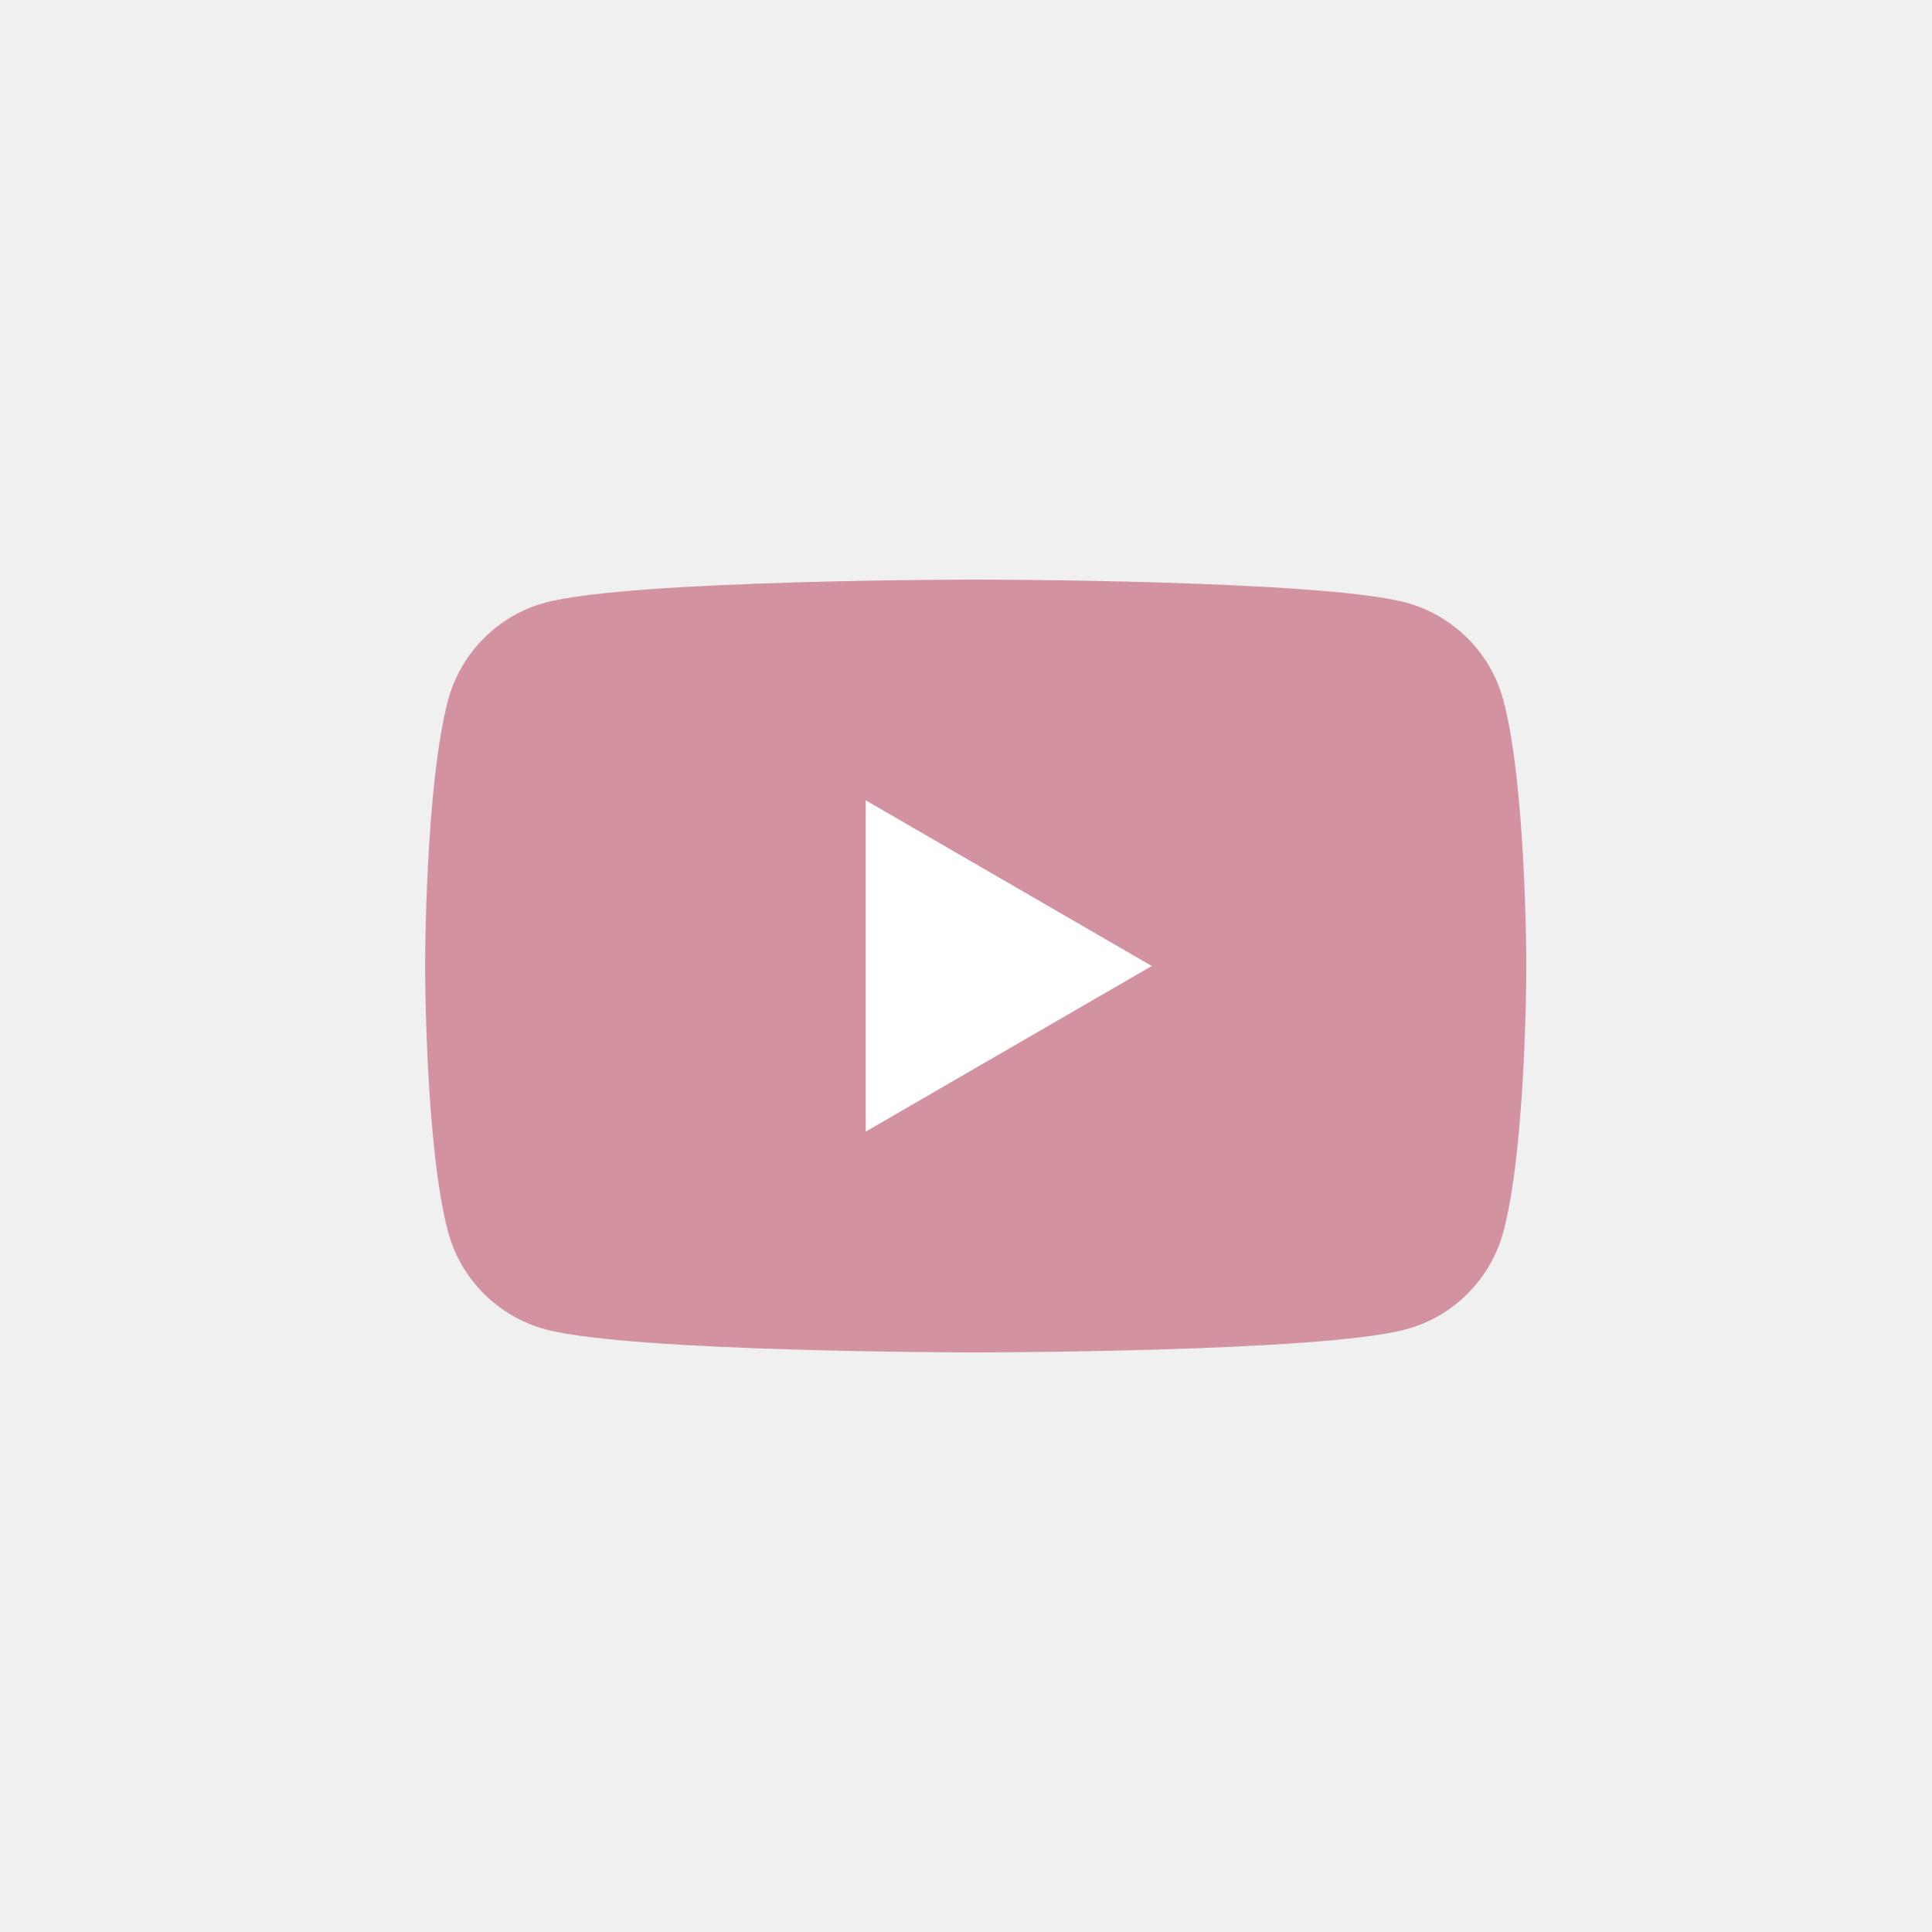
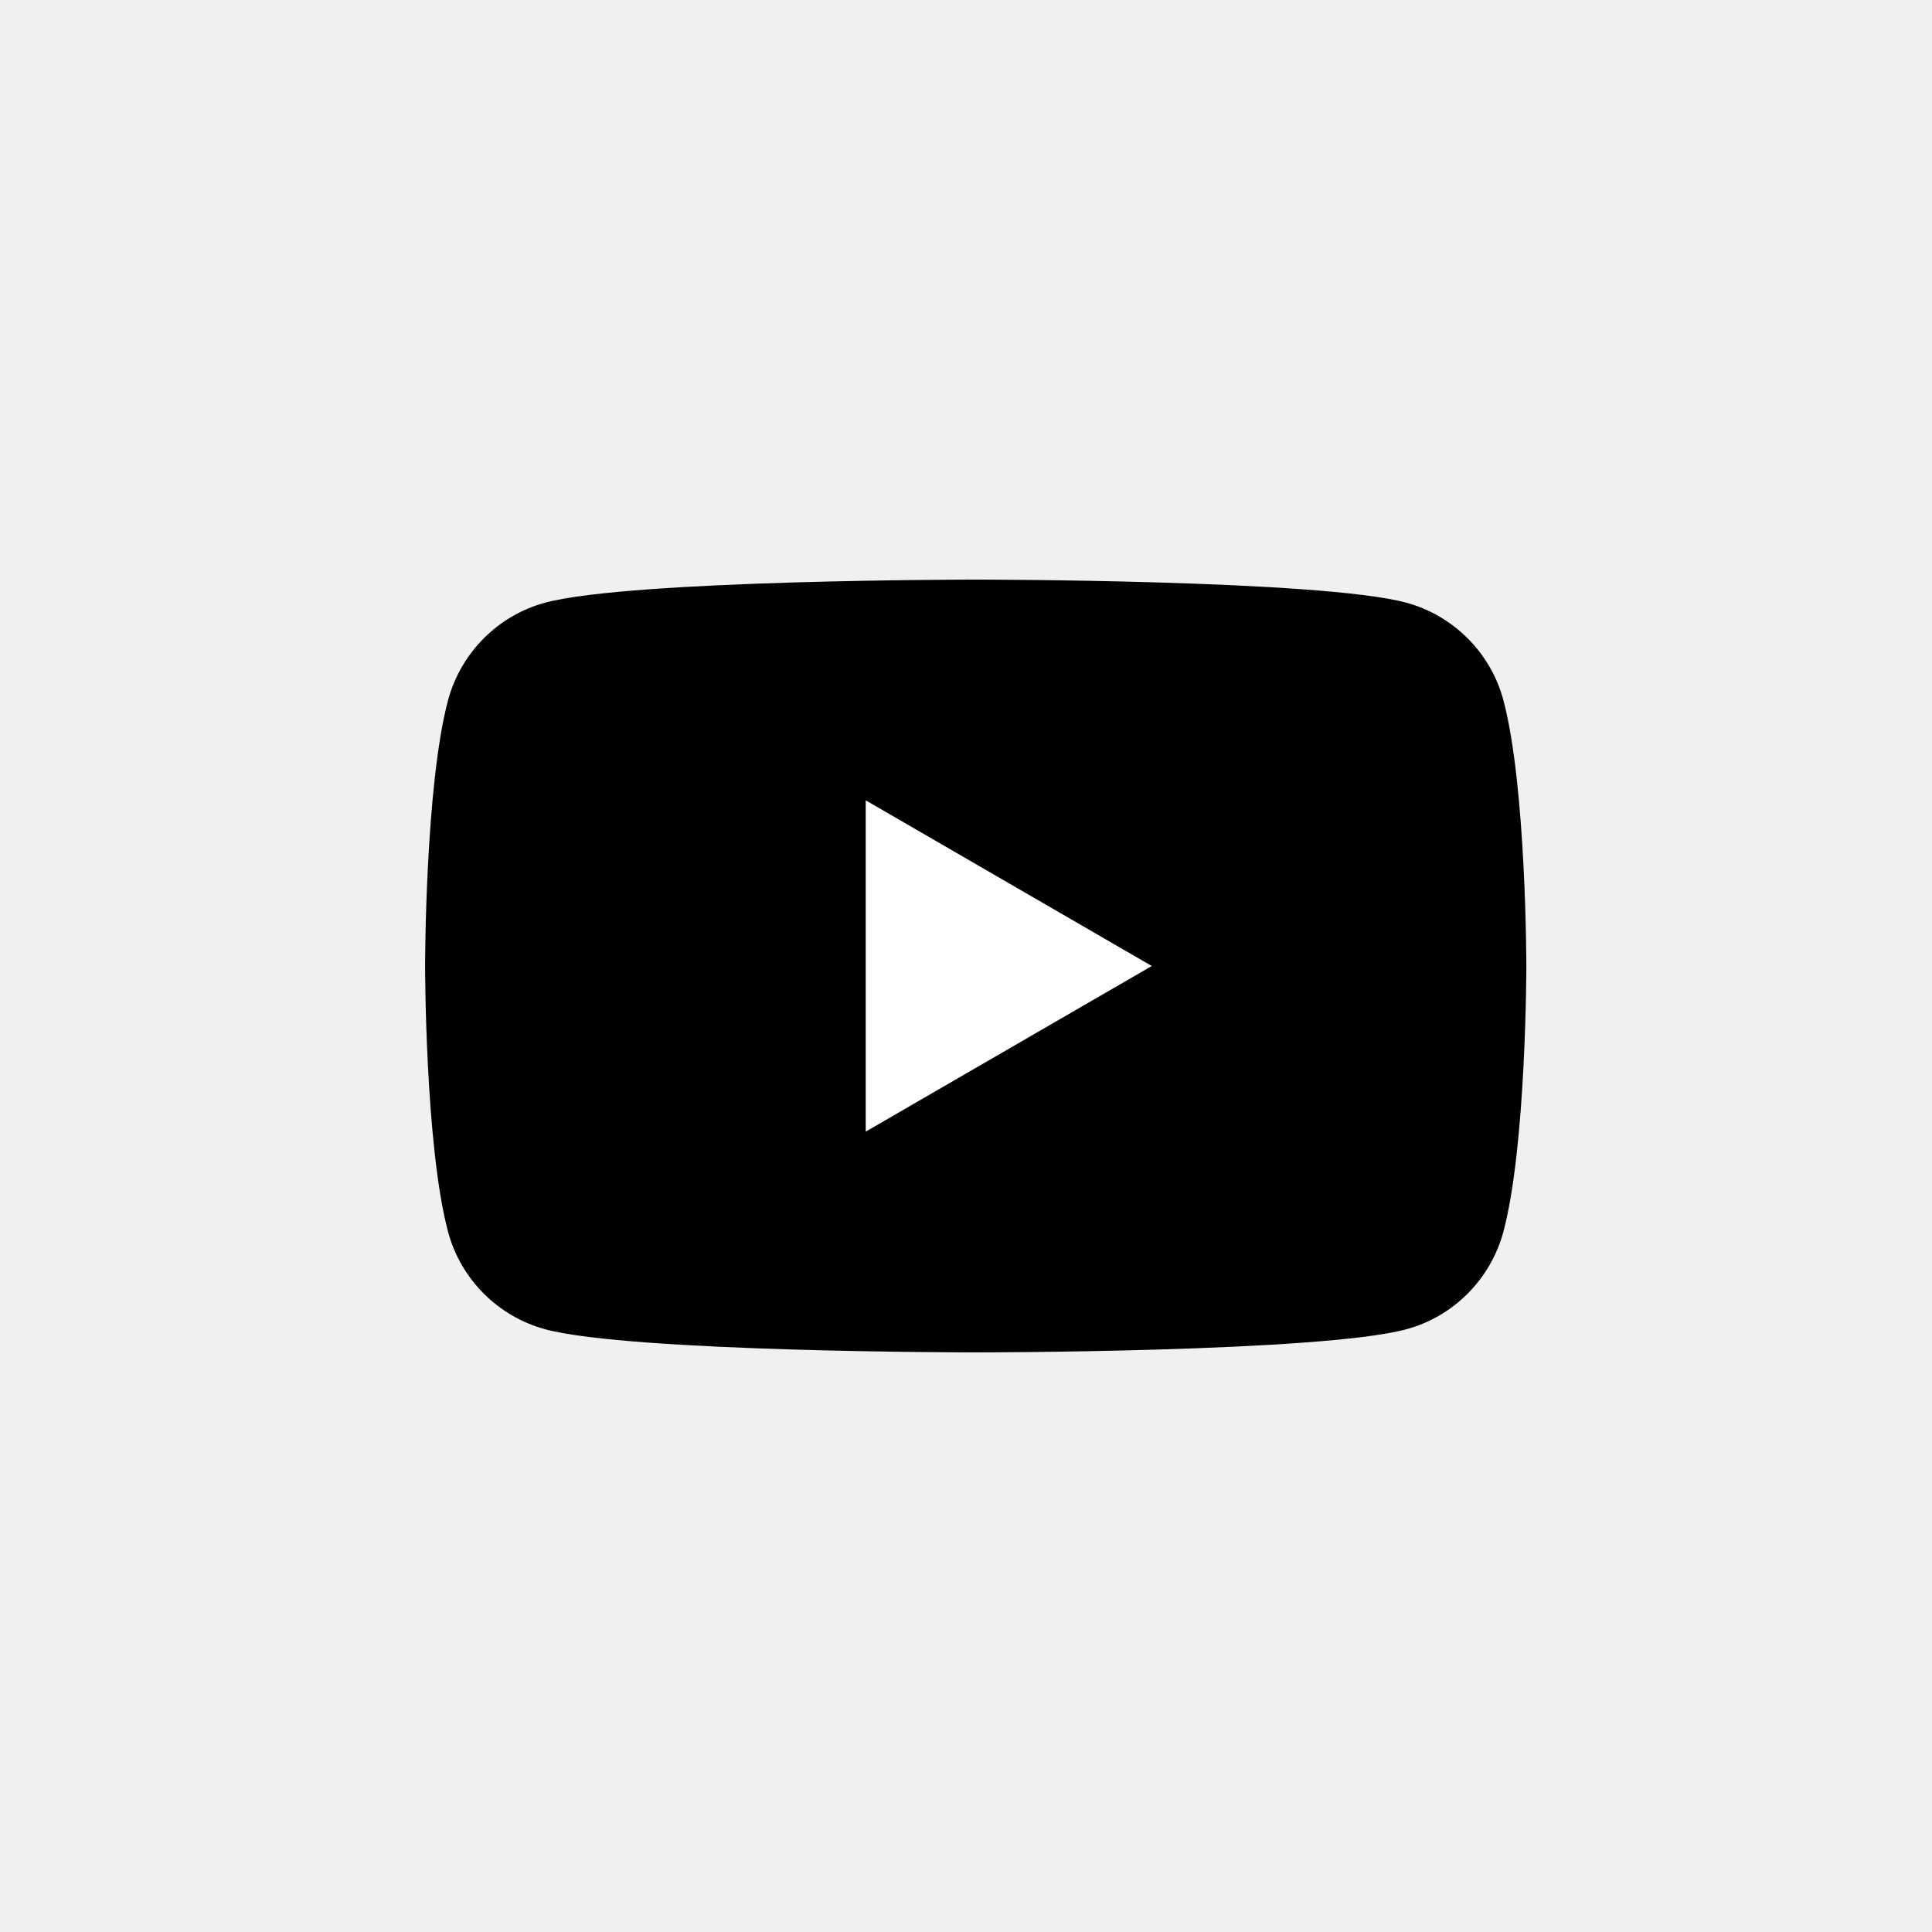
<svg xmlns="http://www.w3.org/2000/svg" width="32" height="32" viewBox="0 0 32 32" fill="none">
  <g id="Social Media / Youtube">
    <g id="Vector">
-       <path d="M24.901 11.598C24.692 10.813 24.074 10.193 23.288 9.981C21.866 9.6 16.161 9.6 16.161 9.6C16.161 9.6 10.459 9.6 9.034 9.981C8.251 10.19 7.633 10.81 7.421 11.598C7.041 13.024 7.041 16 7.041 16C7.041 16 7.041 18.976 7.421 20.401C7.63 21.186 8.248 21.806 9.034 22.018C10.459 22.4 16.161 22.4 16.161 22.4C16.161 22.4 21.866 22.4 23.288 22.018C24.071 21.809 24.689 21.189 24.901 20.401C25.281 18.976 25.281 16 25.281 16C25.281 16 25.281 13.024 24.901 11.598Z" fill="#D392A0" />
+       <path d="M24.901 11.598C24.692 10.813 24.074 10.193 23.288 9.981C21.866 9.6 16.161 9.6 16.161 9.6C16.161 9.6 10.459 9.6 9.034 9.981C8.251 10.19 7.633 10.81 7.421 11.598C7.041 13.024 7.041 16 7.041 16C7.041 16 7.041 18.976 7.421 20.401C7.63 21.186 8.248 21.806 9.034 22.018C10.459 22.4 16.161 22.4 16.161 22.4C16.161 22.4 21.866 22.4 23.288 22.018C24.071 21.809 24.689 21.189 24.901 20.401C25.281 18.976 25.281 16 25.281 16C25.281 16 25.281 13.024 24.901 11.598Z" fill="#000000" />
      <path d="M14.339 18.743L19.077 16L14.339 13.256V18.743Z" fill="white" />
    </g>
  </g>
</svg>
